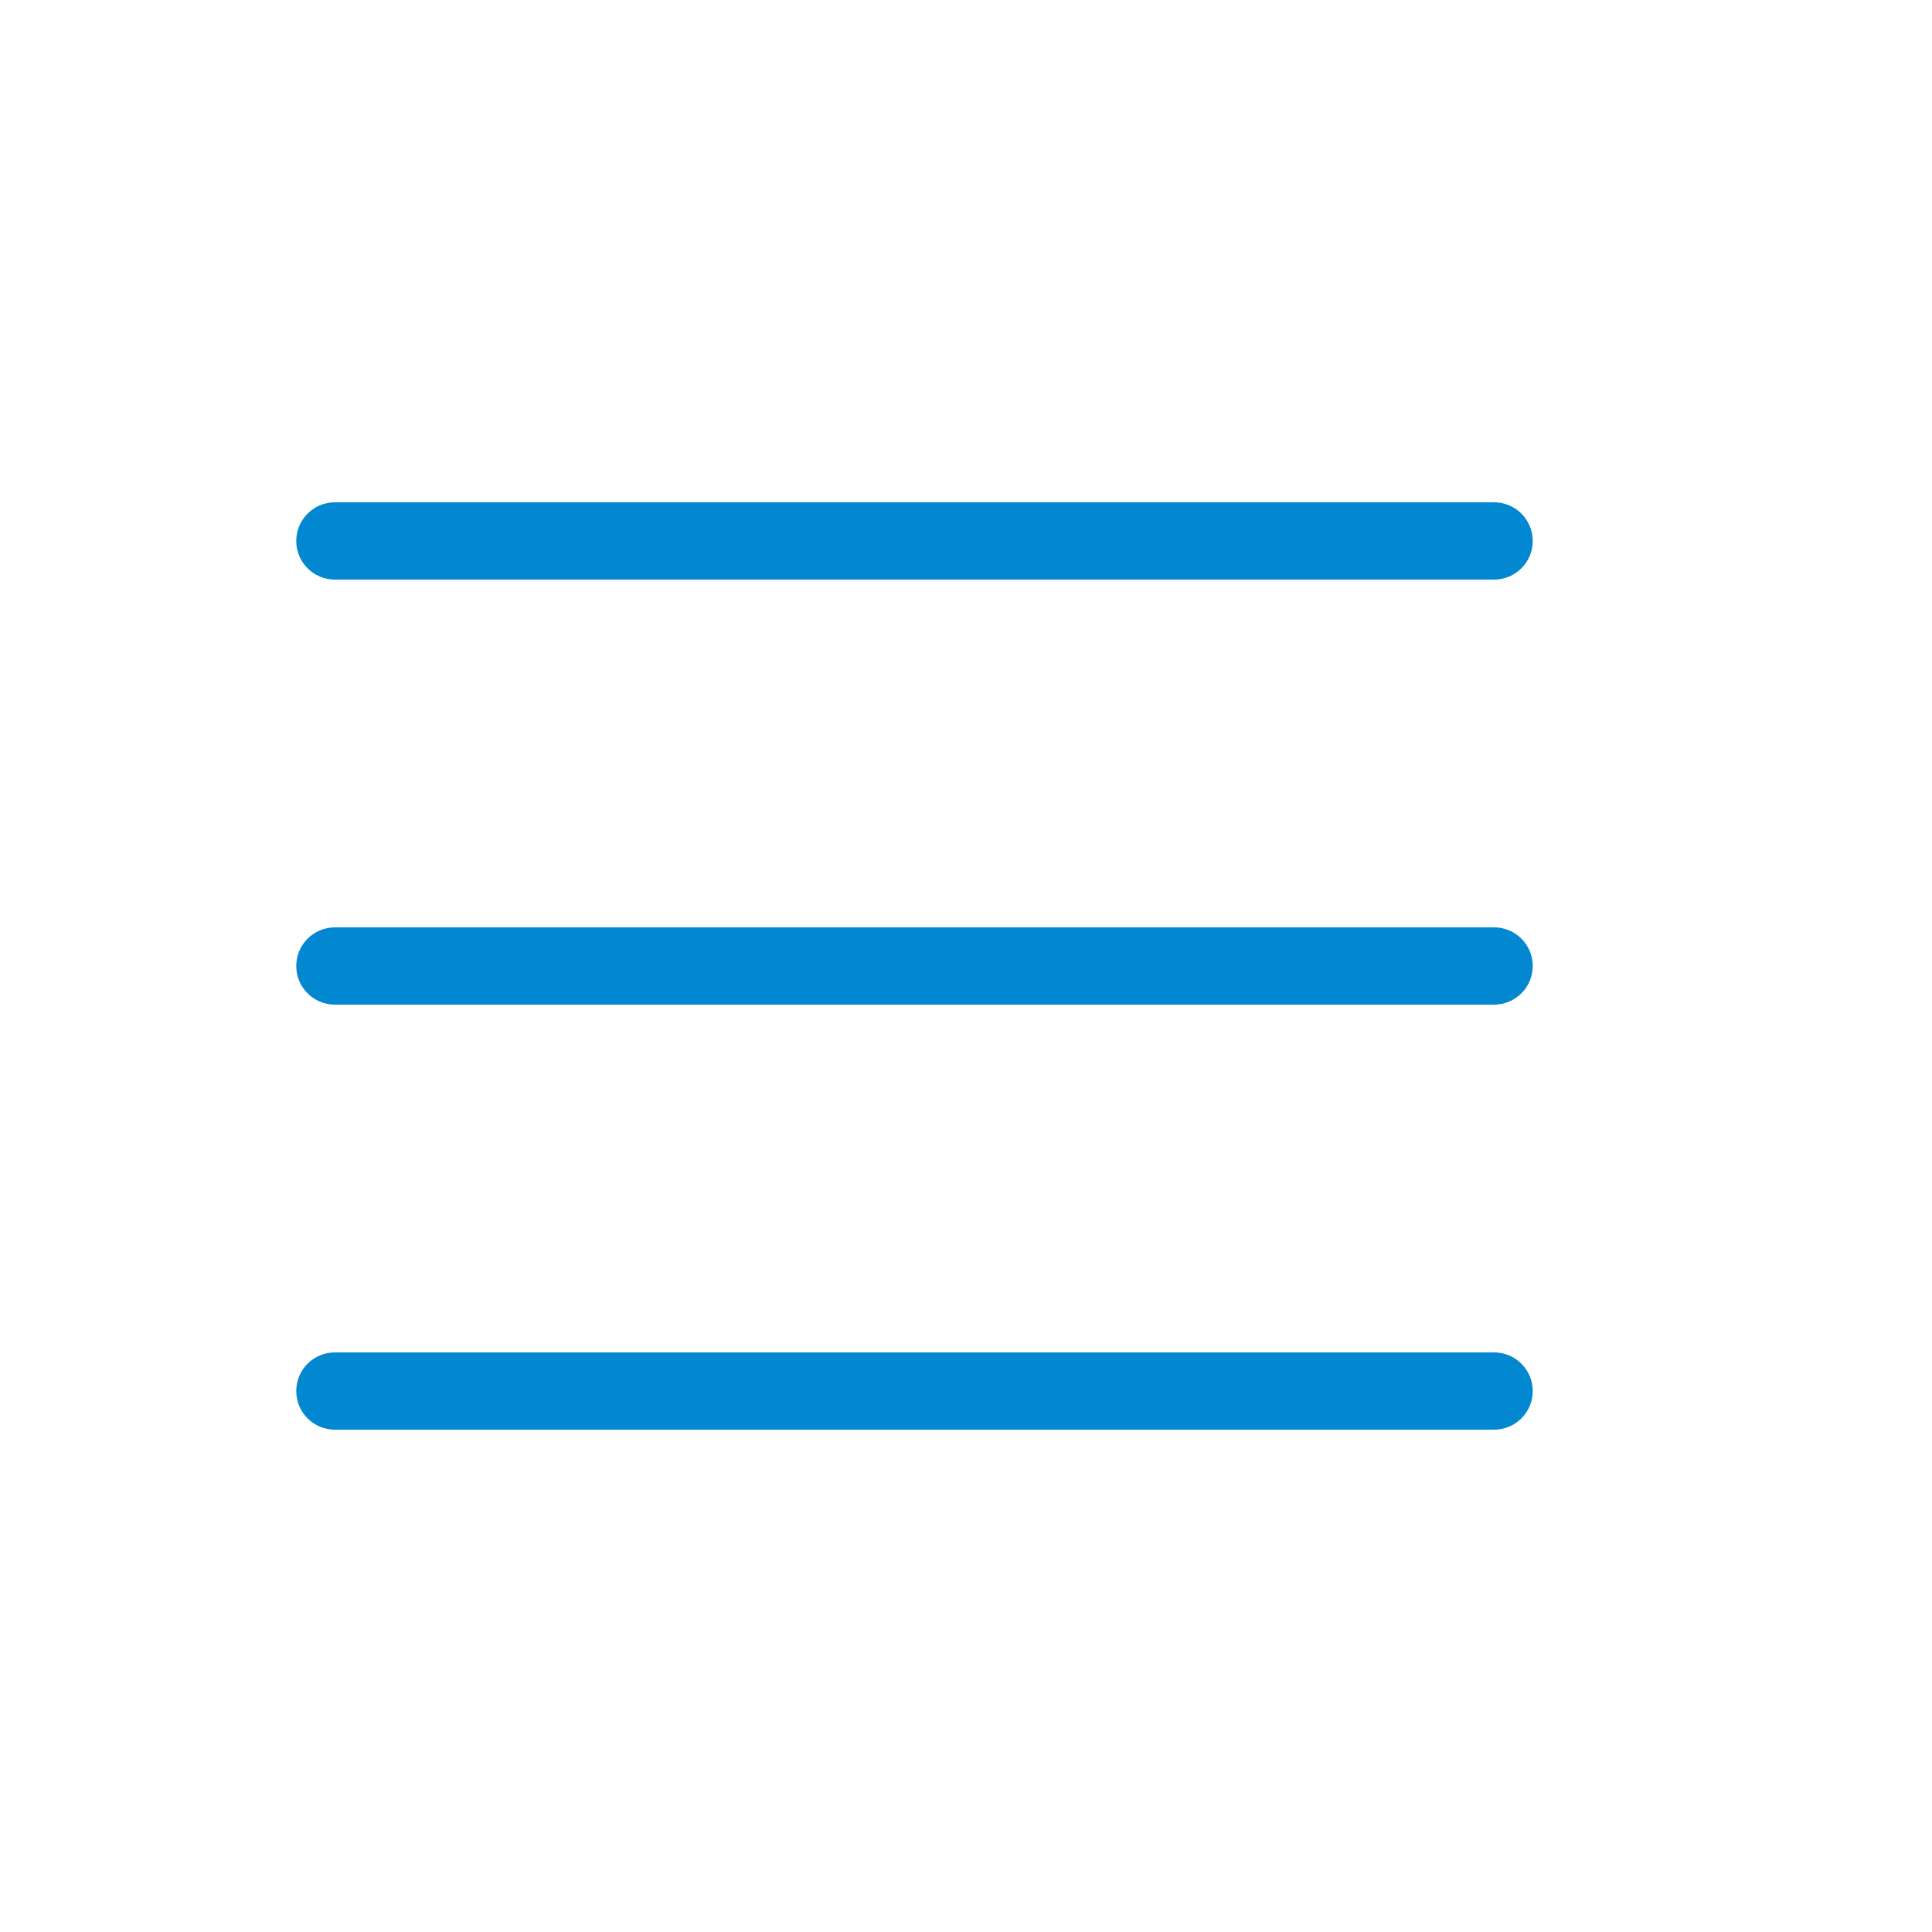
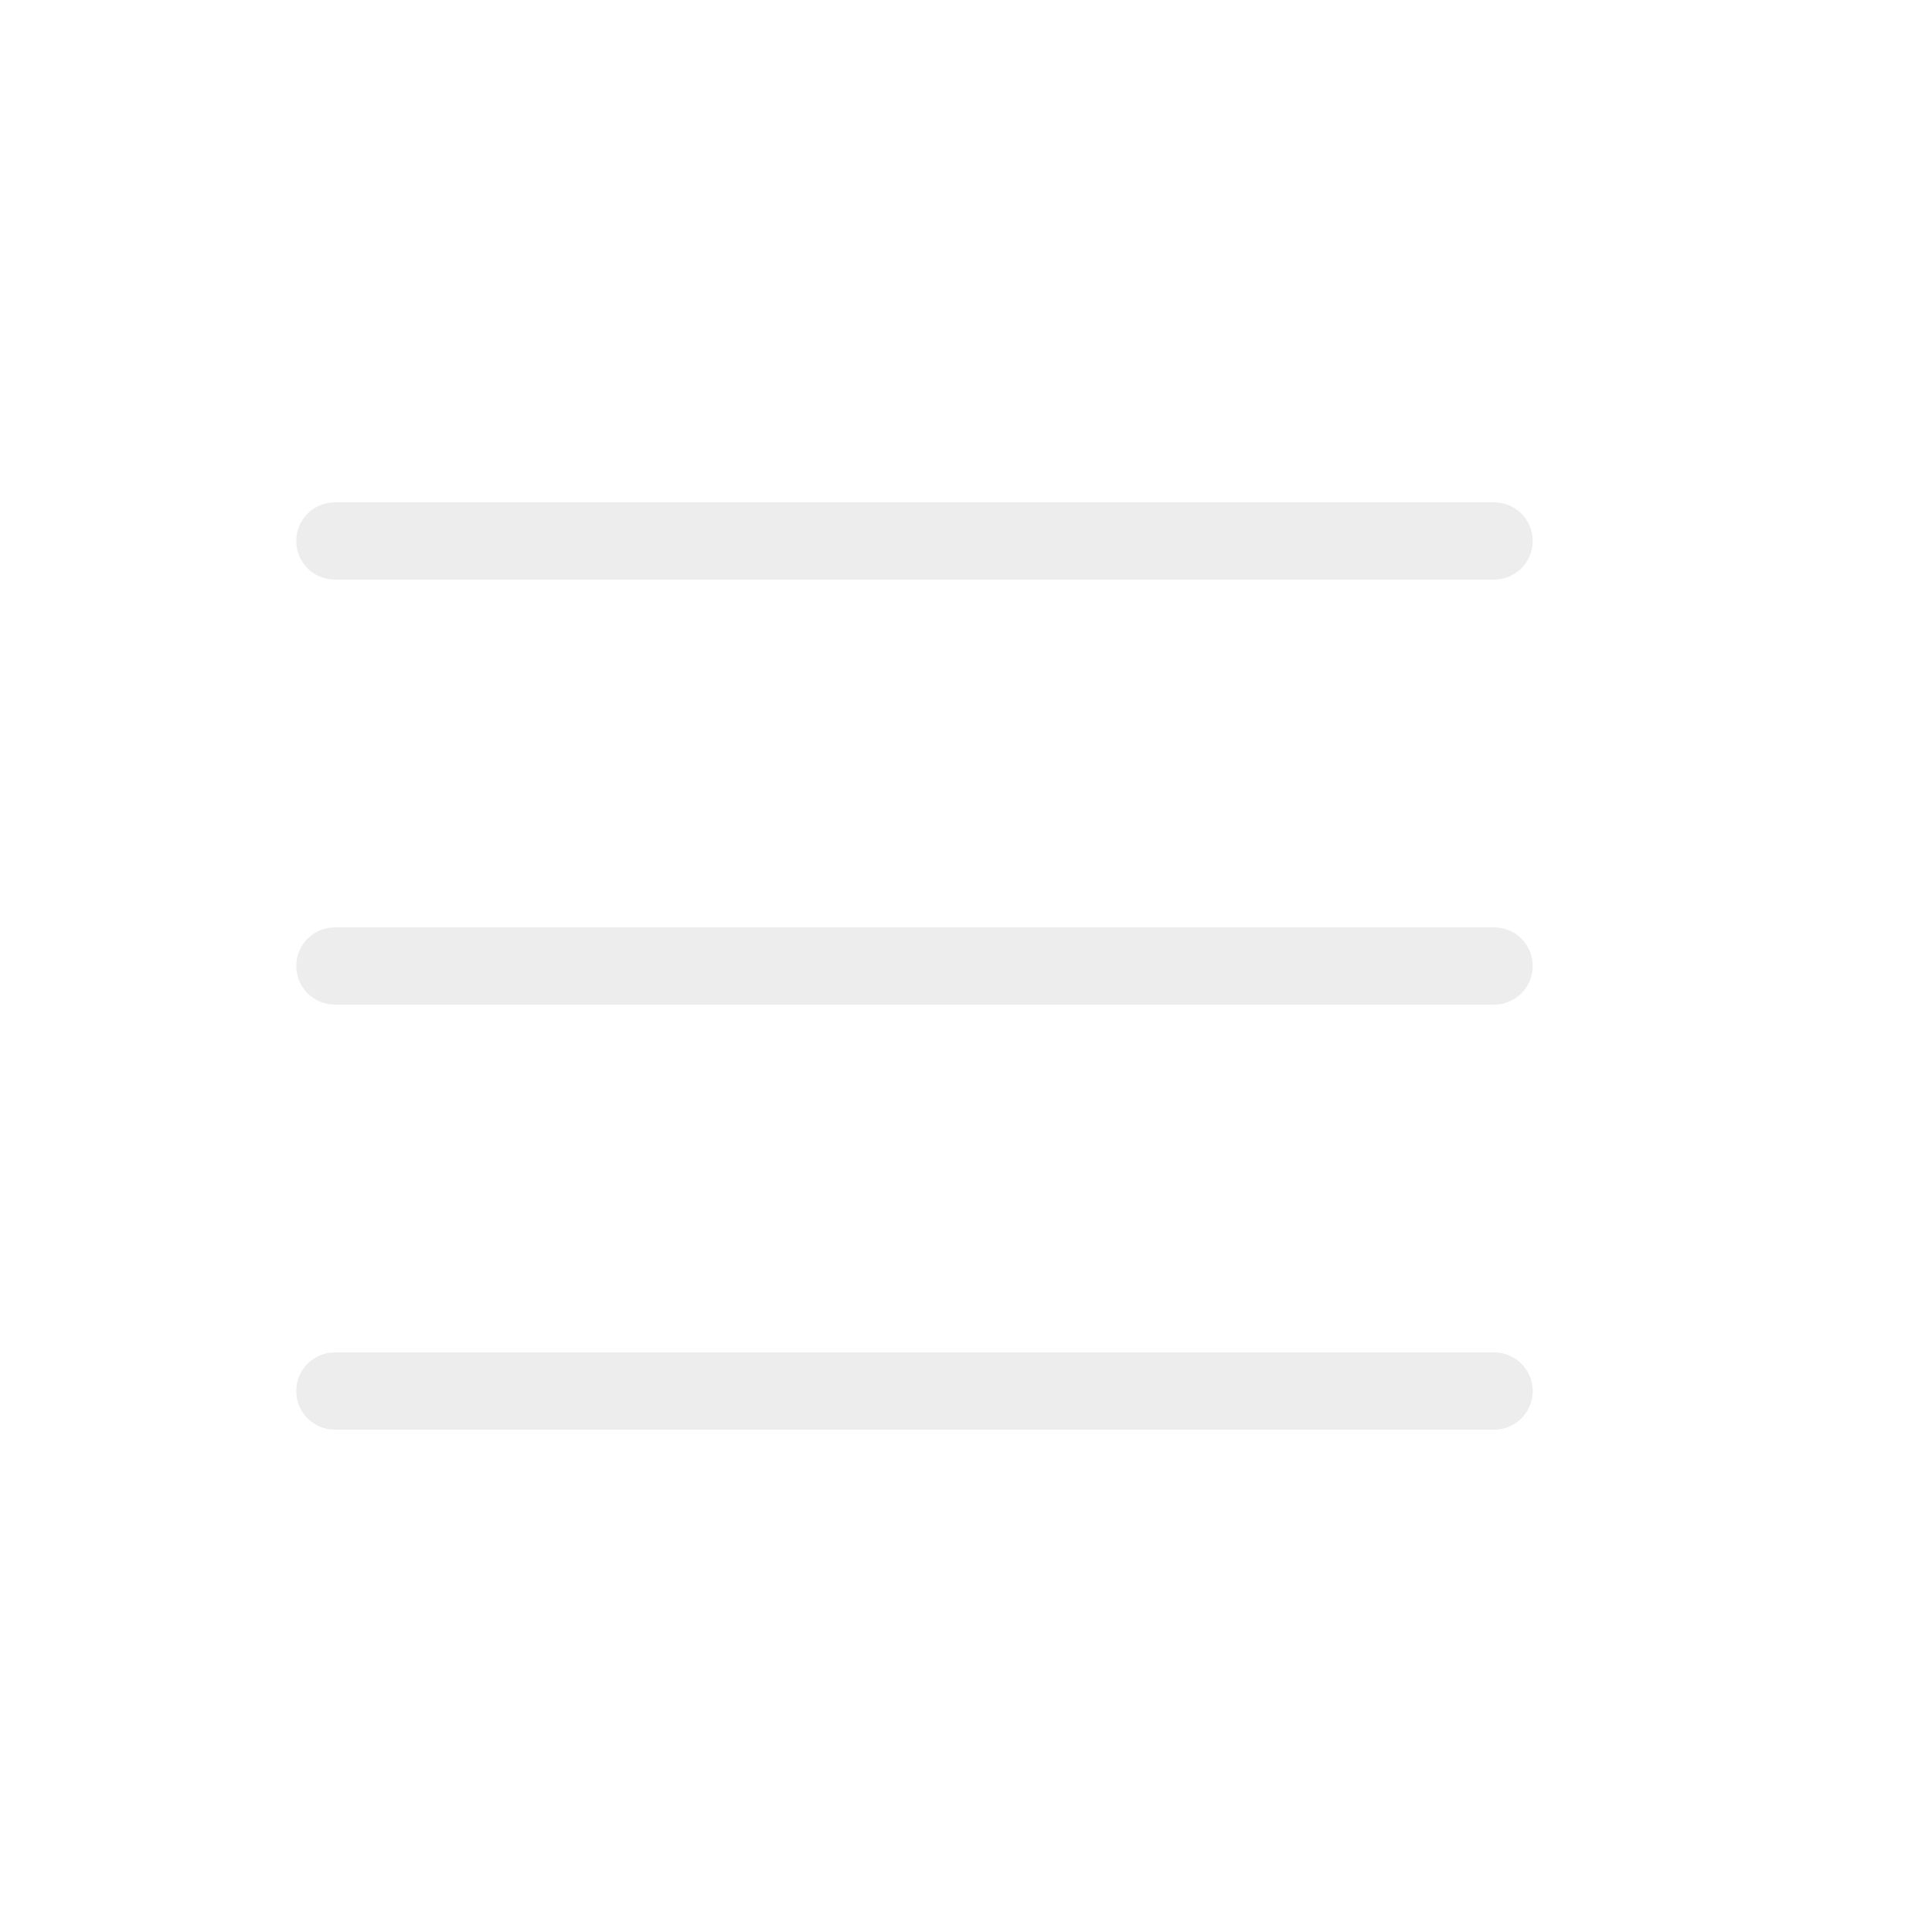
<svg xmlns="http://www.w3.org/2000/svg" version="1.1" id="Layer_1" x="0px" y="0px" viewBox="0 0 50 50" enable-background="new 0 0 50 50" xml:space="preserve">
-   <path fill="#0288d1" d="M8.667,15h30c0.552,0,1-0.447,1-1s-0.448-1-1-1h-30c-0.552,0-1,0.447-1,1S8.114,15,8.667,15z" />
-   <path fill="#0288d1" d="M8.667,37h30c0.552,0,1-0.447,1-1s-0.448-1-1-1h-30c-0.552,0-1,0.447-1,1S8.114,37,8.667,37z" />
-   <path fill="#0288d1" d="M8.667,26h30c0.552,0,1-0.447,1-1s-0.448-1-1-1h-30c-0.552,0-1,0.447-1,1S8.114,26,8.667,26z" />
+   <path fill="#ededed" d="M8.667,15h30c0.552,0,1-0.447,1-1s-0.448-1-1-1h-30c-0.552,0-1,0.447-1,1S8.114,15,8.667,15z" />
+   <path fill="#ededed" d="M8.667,37h30c0.552,0,1-0.447,1-1s-0.448-1-1-1h-30c-0.552,0-1,0.447-1,1S8.114,37,8.667,37z" />
+   <path fill="#ededed" d="M8.667,26h30c0.552,0,1-0.447,1-1s-0.448-1-1-1h-30c-0.552,0-1,0.447-1,1S8.114,26,8.667,26z" />
</svg>
